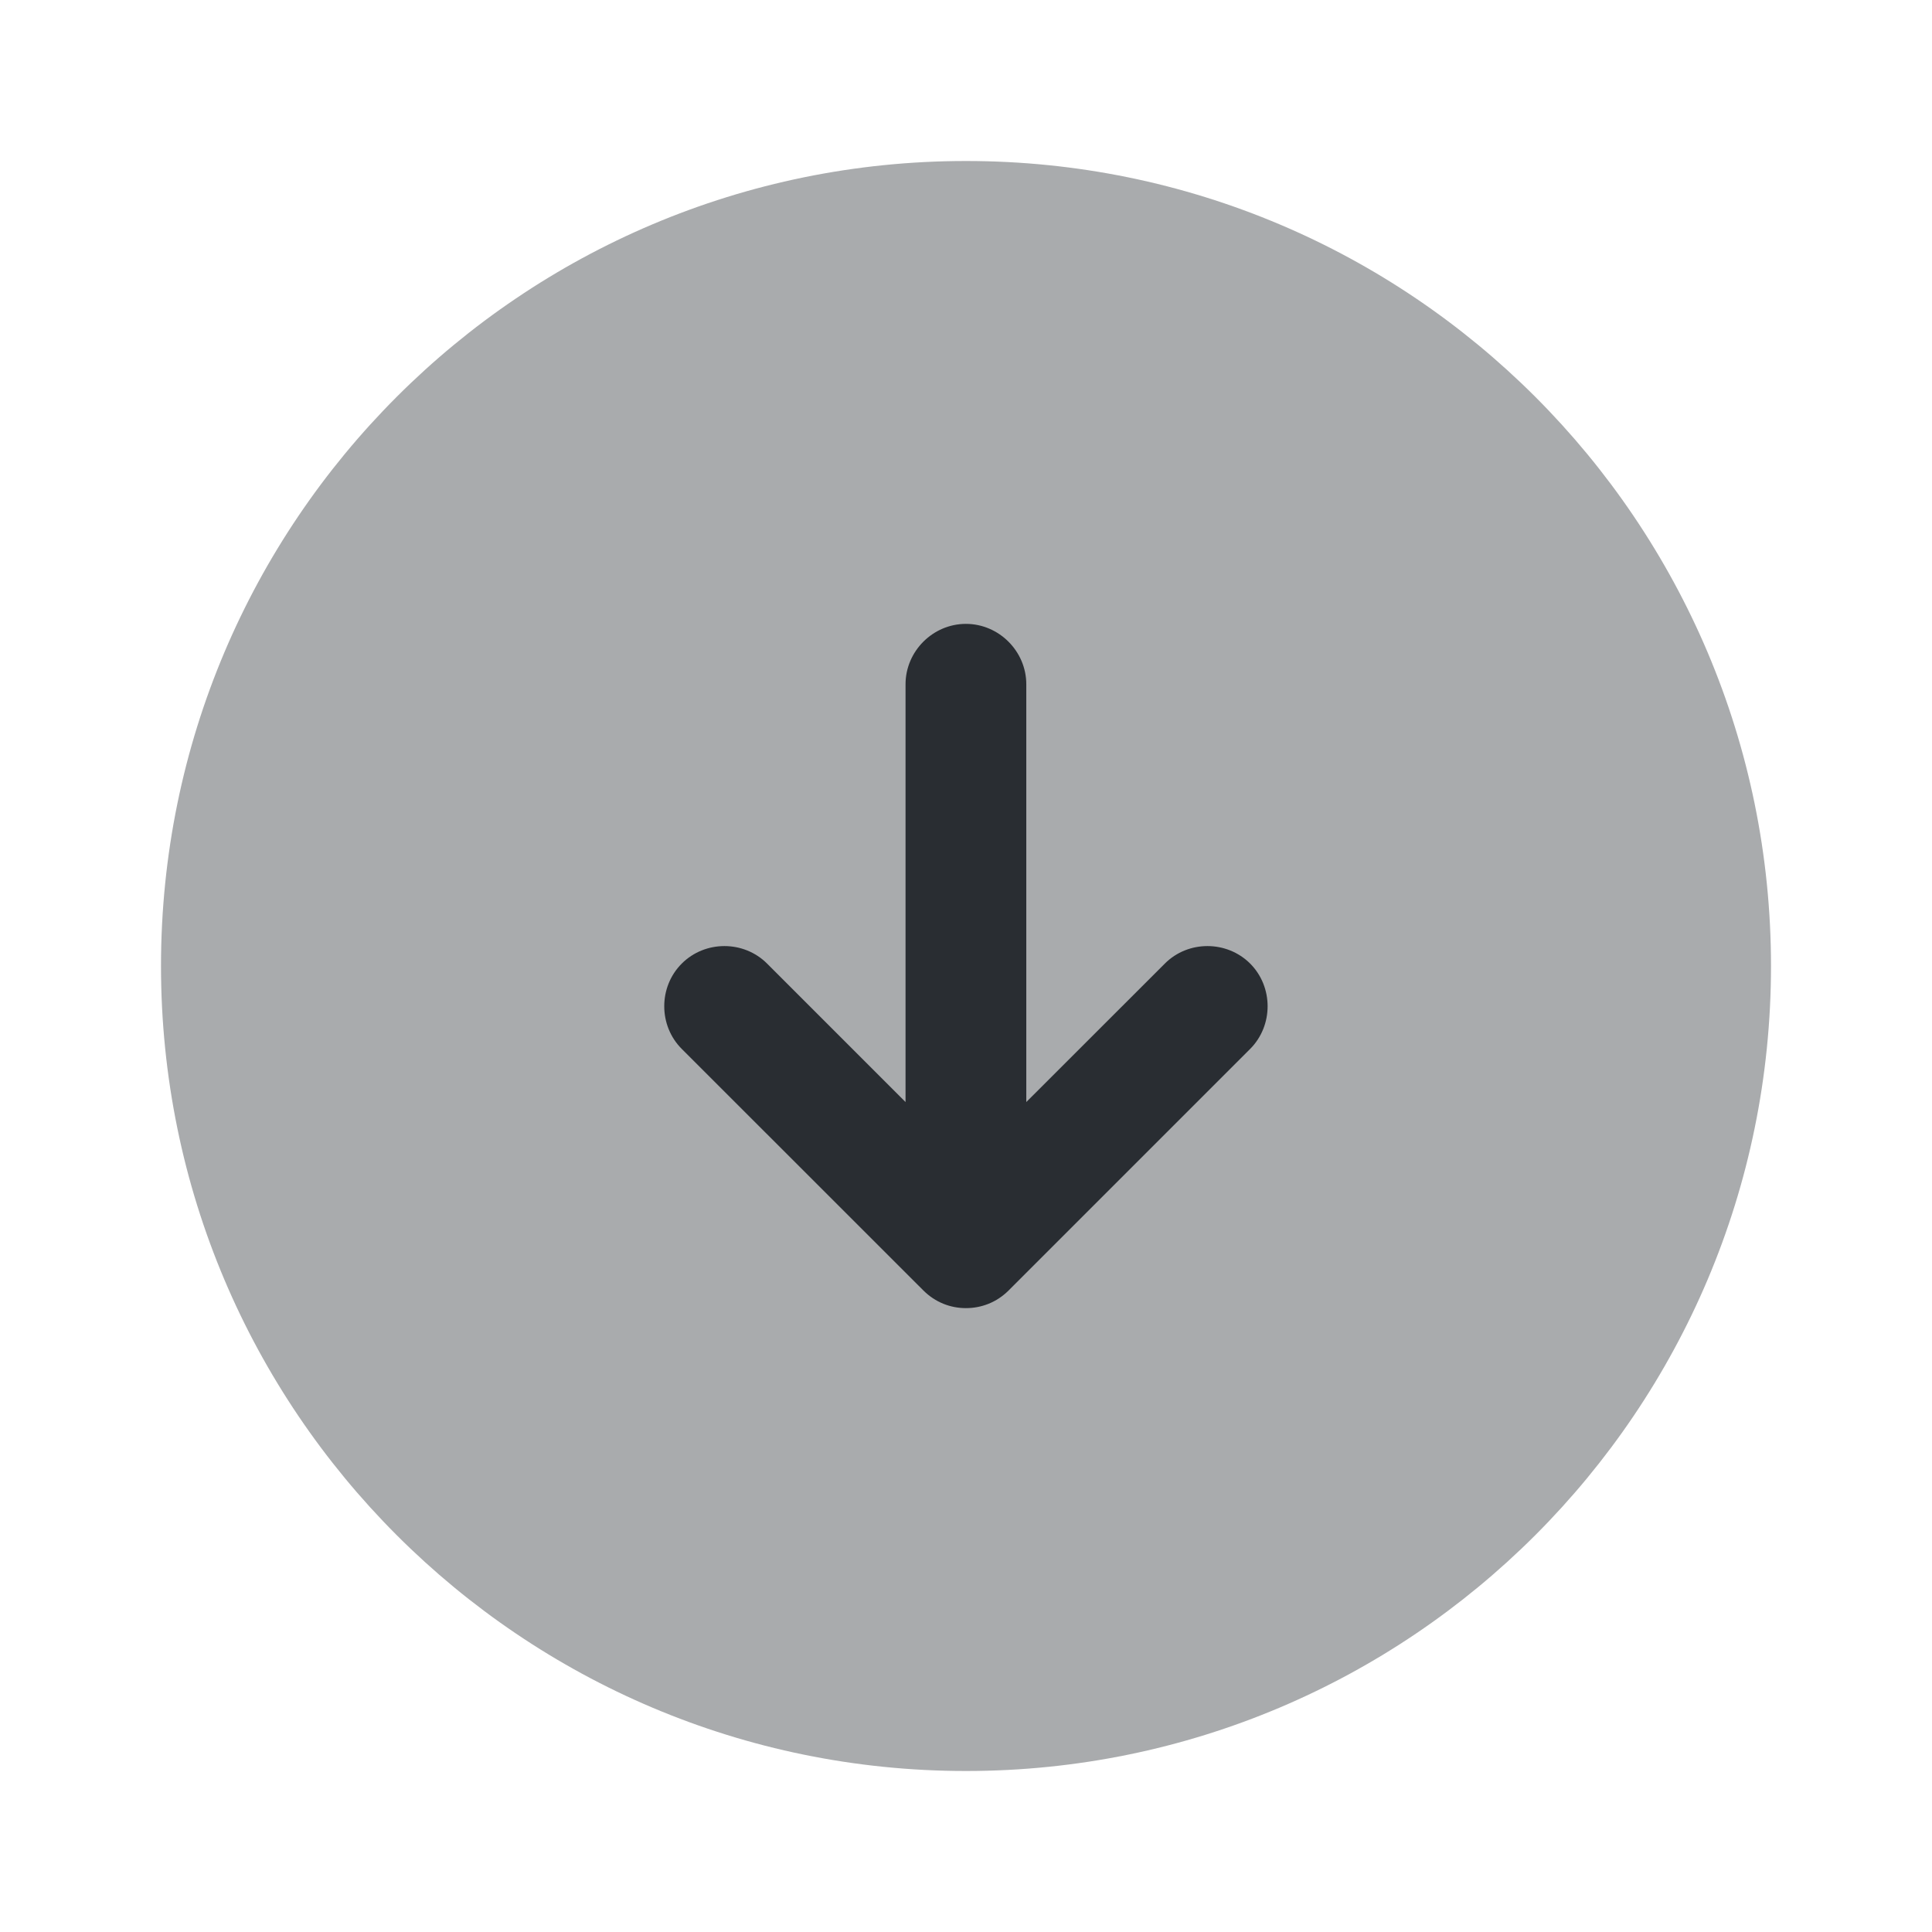
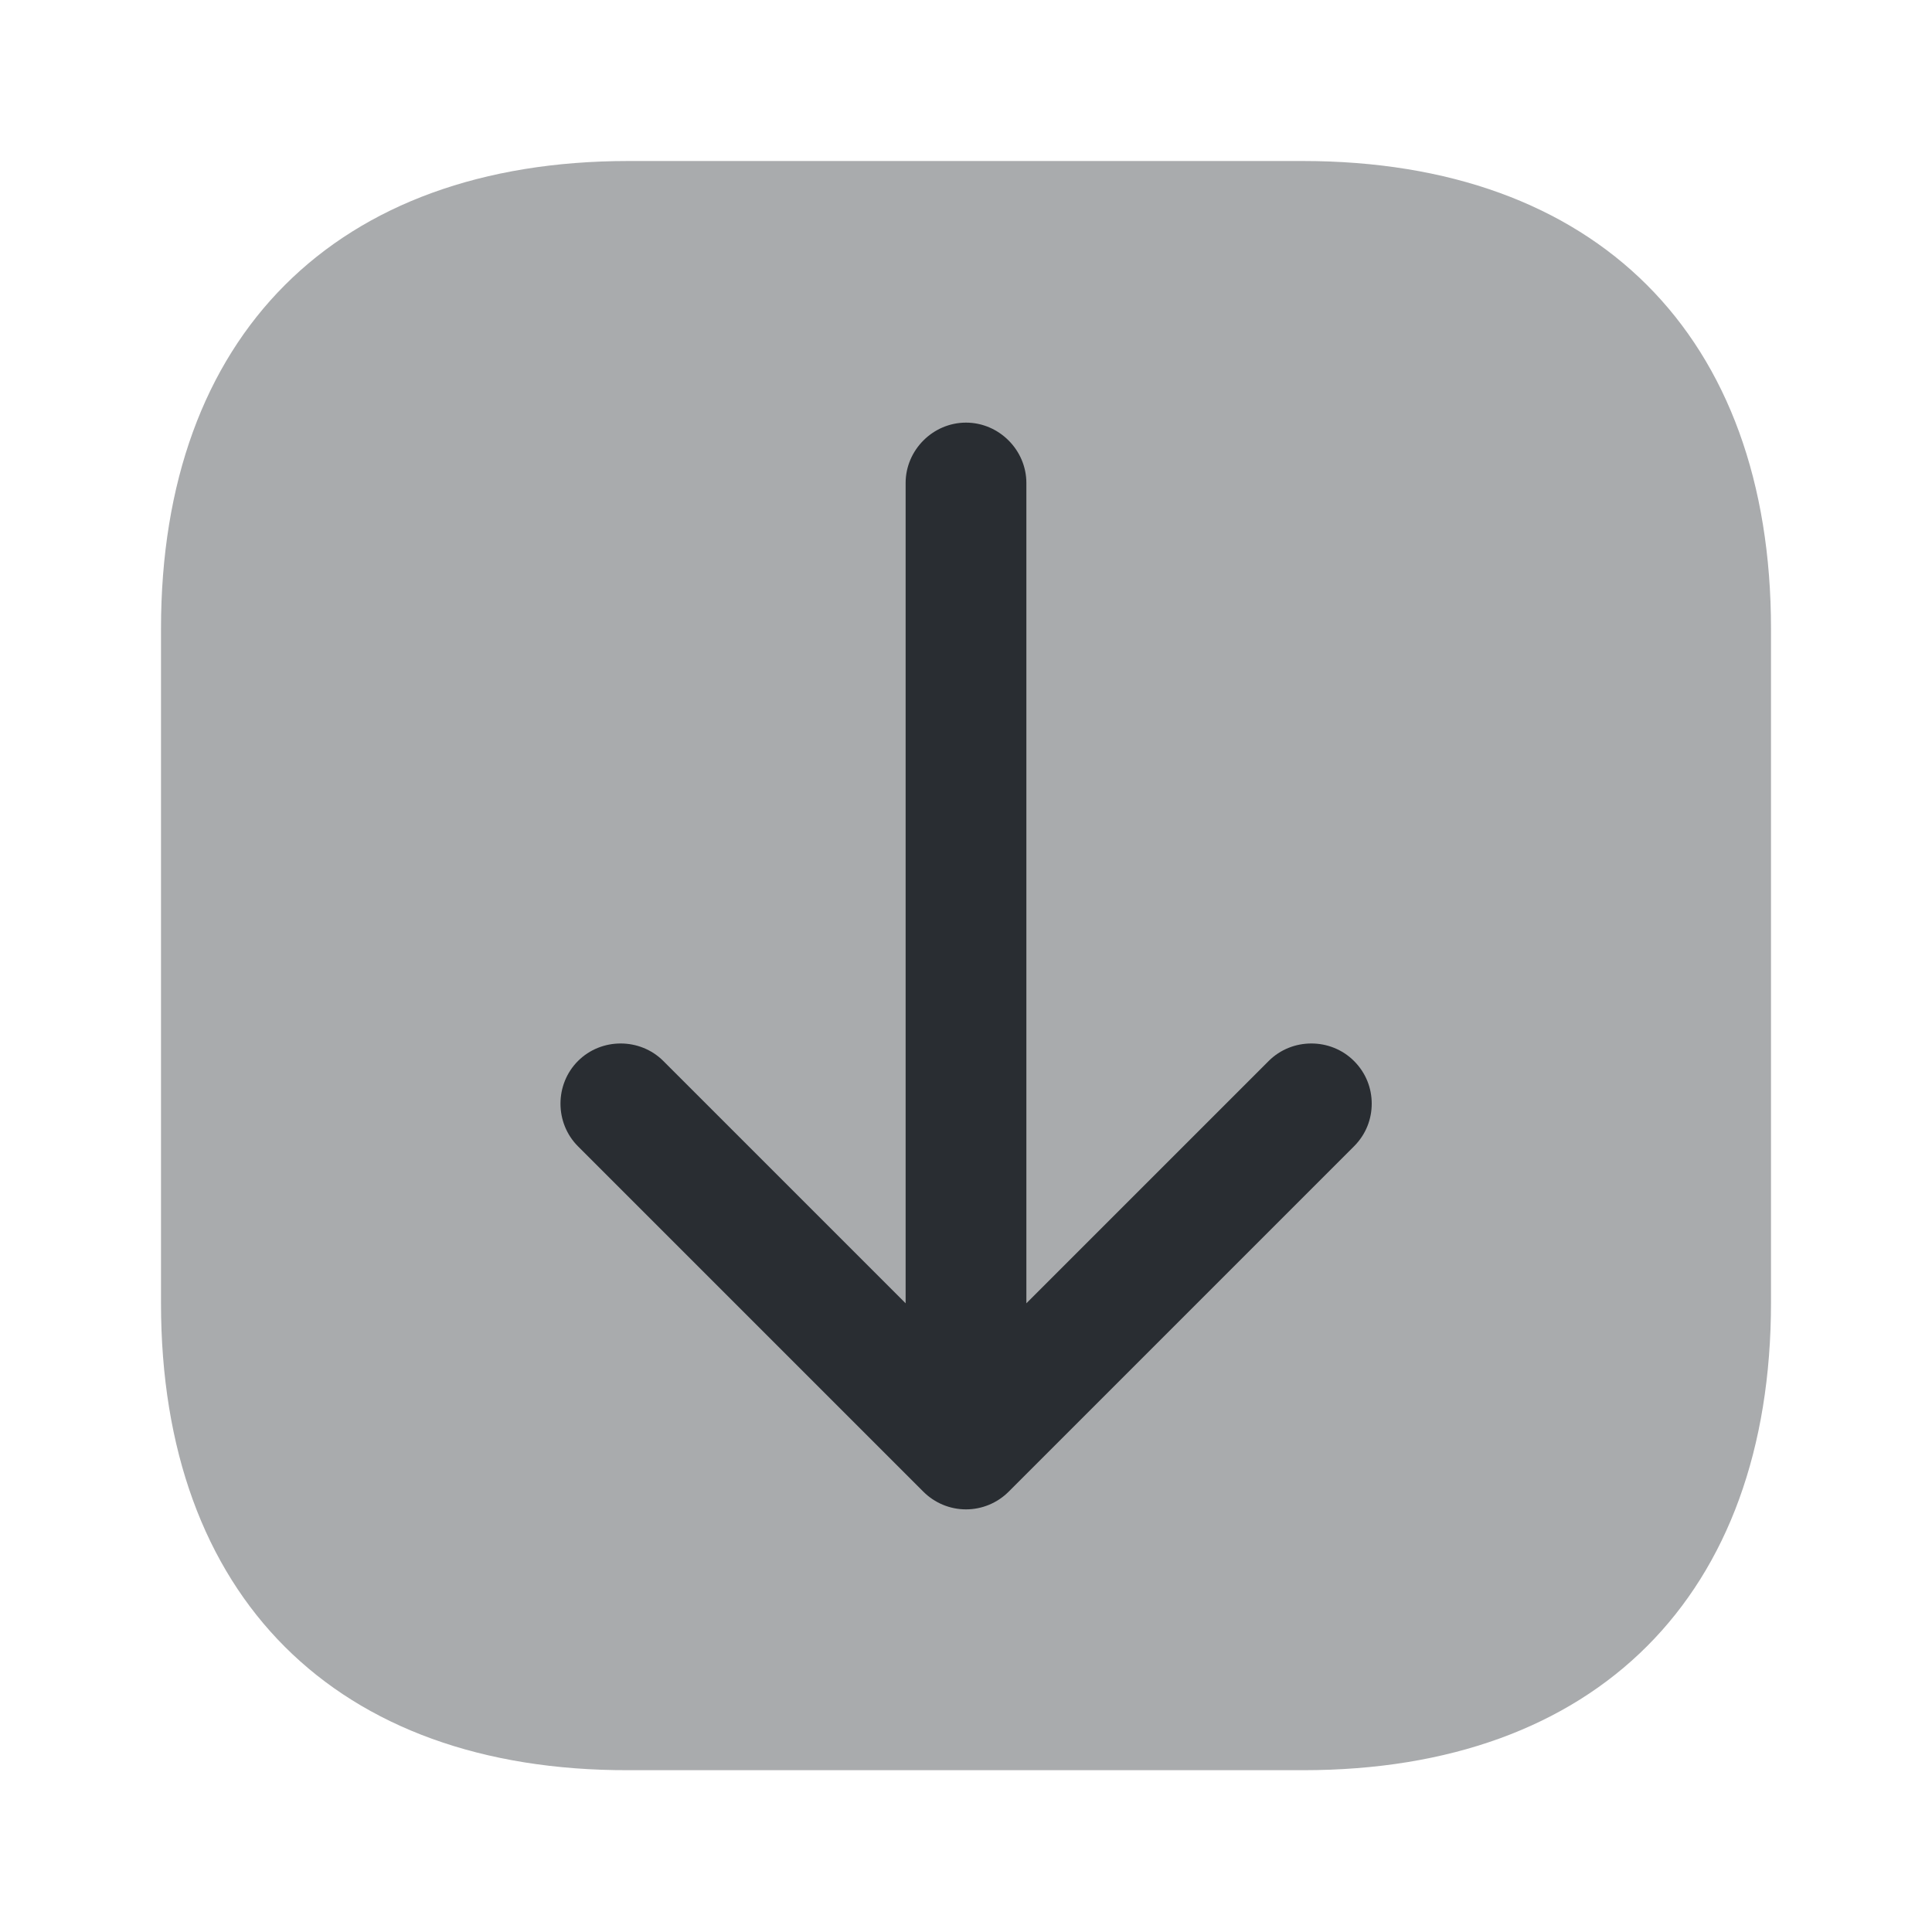
<svg xmlns="http://www.w3.org/2000/svg" width="24" height="24" viewBox="0 0 24 24" fill="none">
-   <path opacity="0.4" d="M12 22C17.523 22 22 17.523 22 12C22 6.477 17.523 2 12 2C6.477 2 2 6.477 2 12C2 17.523 6.477 22 12 22Z" fill="#292D32" />
-   <path d="M15.53 11.97C15.239 11.68 14.759 11.68 14.47 11.97L12.749 13.69V8.5C12.749 8.09 12.409 7.75 11.999 7.75C11.589 7.75 11.249 8.09 11.249 8.5V13.69L9.529 11.97C9.239 11.68 8.759 11.68 8.469 11.97C8.179 12.26 8.179 12.74 8.469 13.03L11.47 16.03C11.62 16.18 11.809 16.25 11.999 16.25C12.19 16.25 12.38 16.18 12.53 16.03L15.53 13.03C15.819 12.74 15.819 12.26 15.53 11.97Z" fill="#292D32" />
+   <path opacity="0.4" d="M2 16.19V7.81C2 4.17 4.17 2 7.81 2H16.18C19.83 2 22 4.17 22 7.81V16.18C22 19.82 19.83 21.99 16.19 21.99H7.81C4.17 22 2 19.83 2 16.19Z" fill="#292D32" />
+   <path d="M11.47 18.53L7.18 14.24C6.89 13.95 6.89 13.47 7.18 13.18C7.47 12.89 7.95 12.89 8.24 13.18L11.25 16.19V6C11.25 5.59 11.59 5.25 12 5.25C12.41 5.25 12.75 5.59 12.75 6V16.19L15.76 13.18C16.05 12.89 16.53 12.89 16.82 13.18C16.97 13.33 17.04 13.52 17.04 13.71C17.04 13.9 16.97 14.09 16.82 14.24L12.53 18.53C12.39 18.67 12.2 18.75 12 18.75C11.8 18.75 11.61 18.67 11.47 18.53Z" fill="#292D32" />
</svg>
